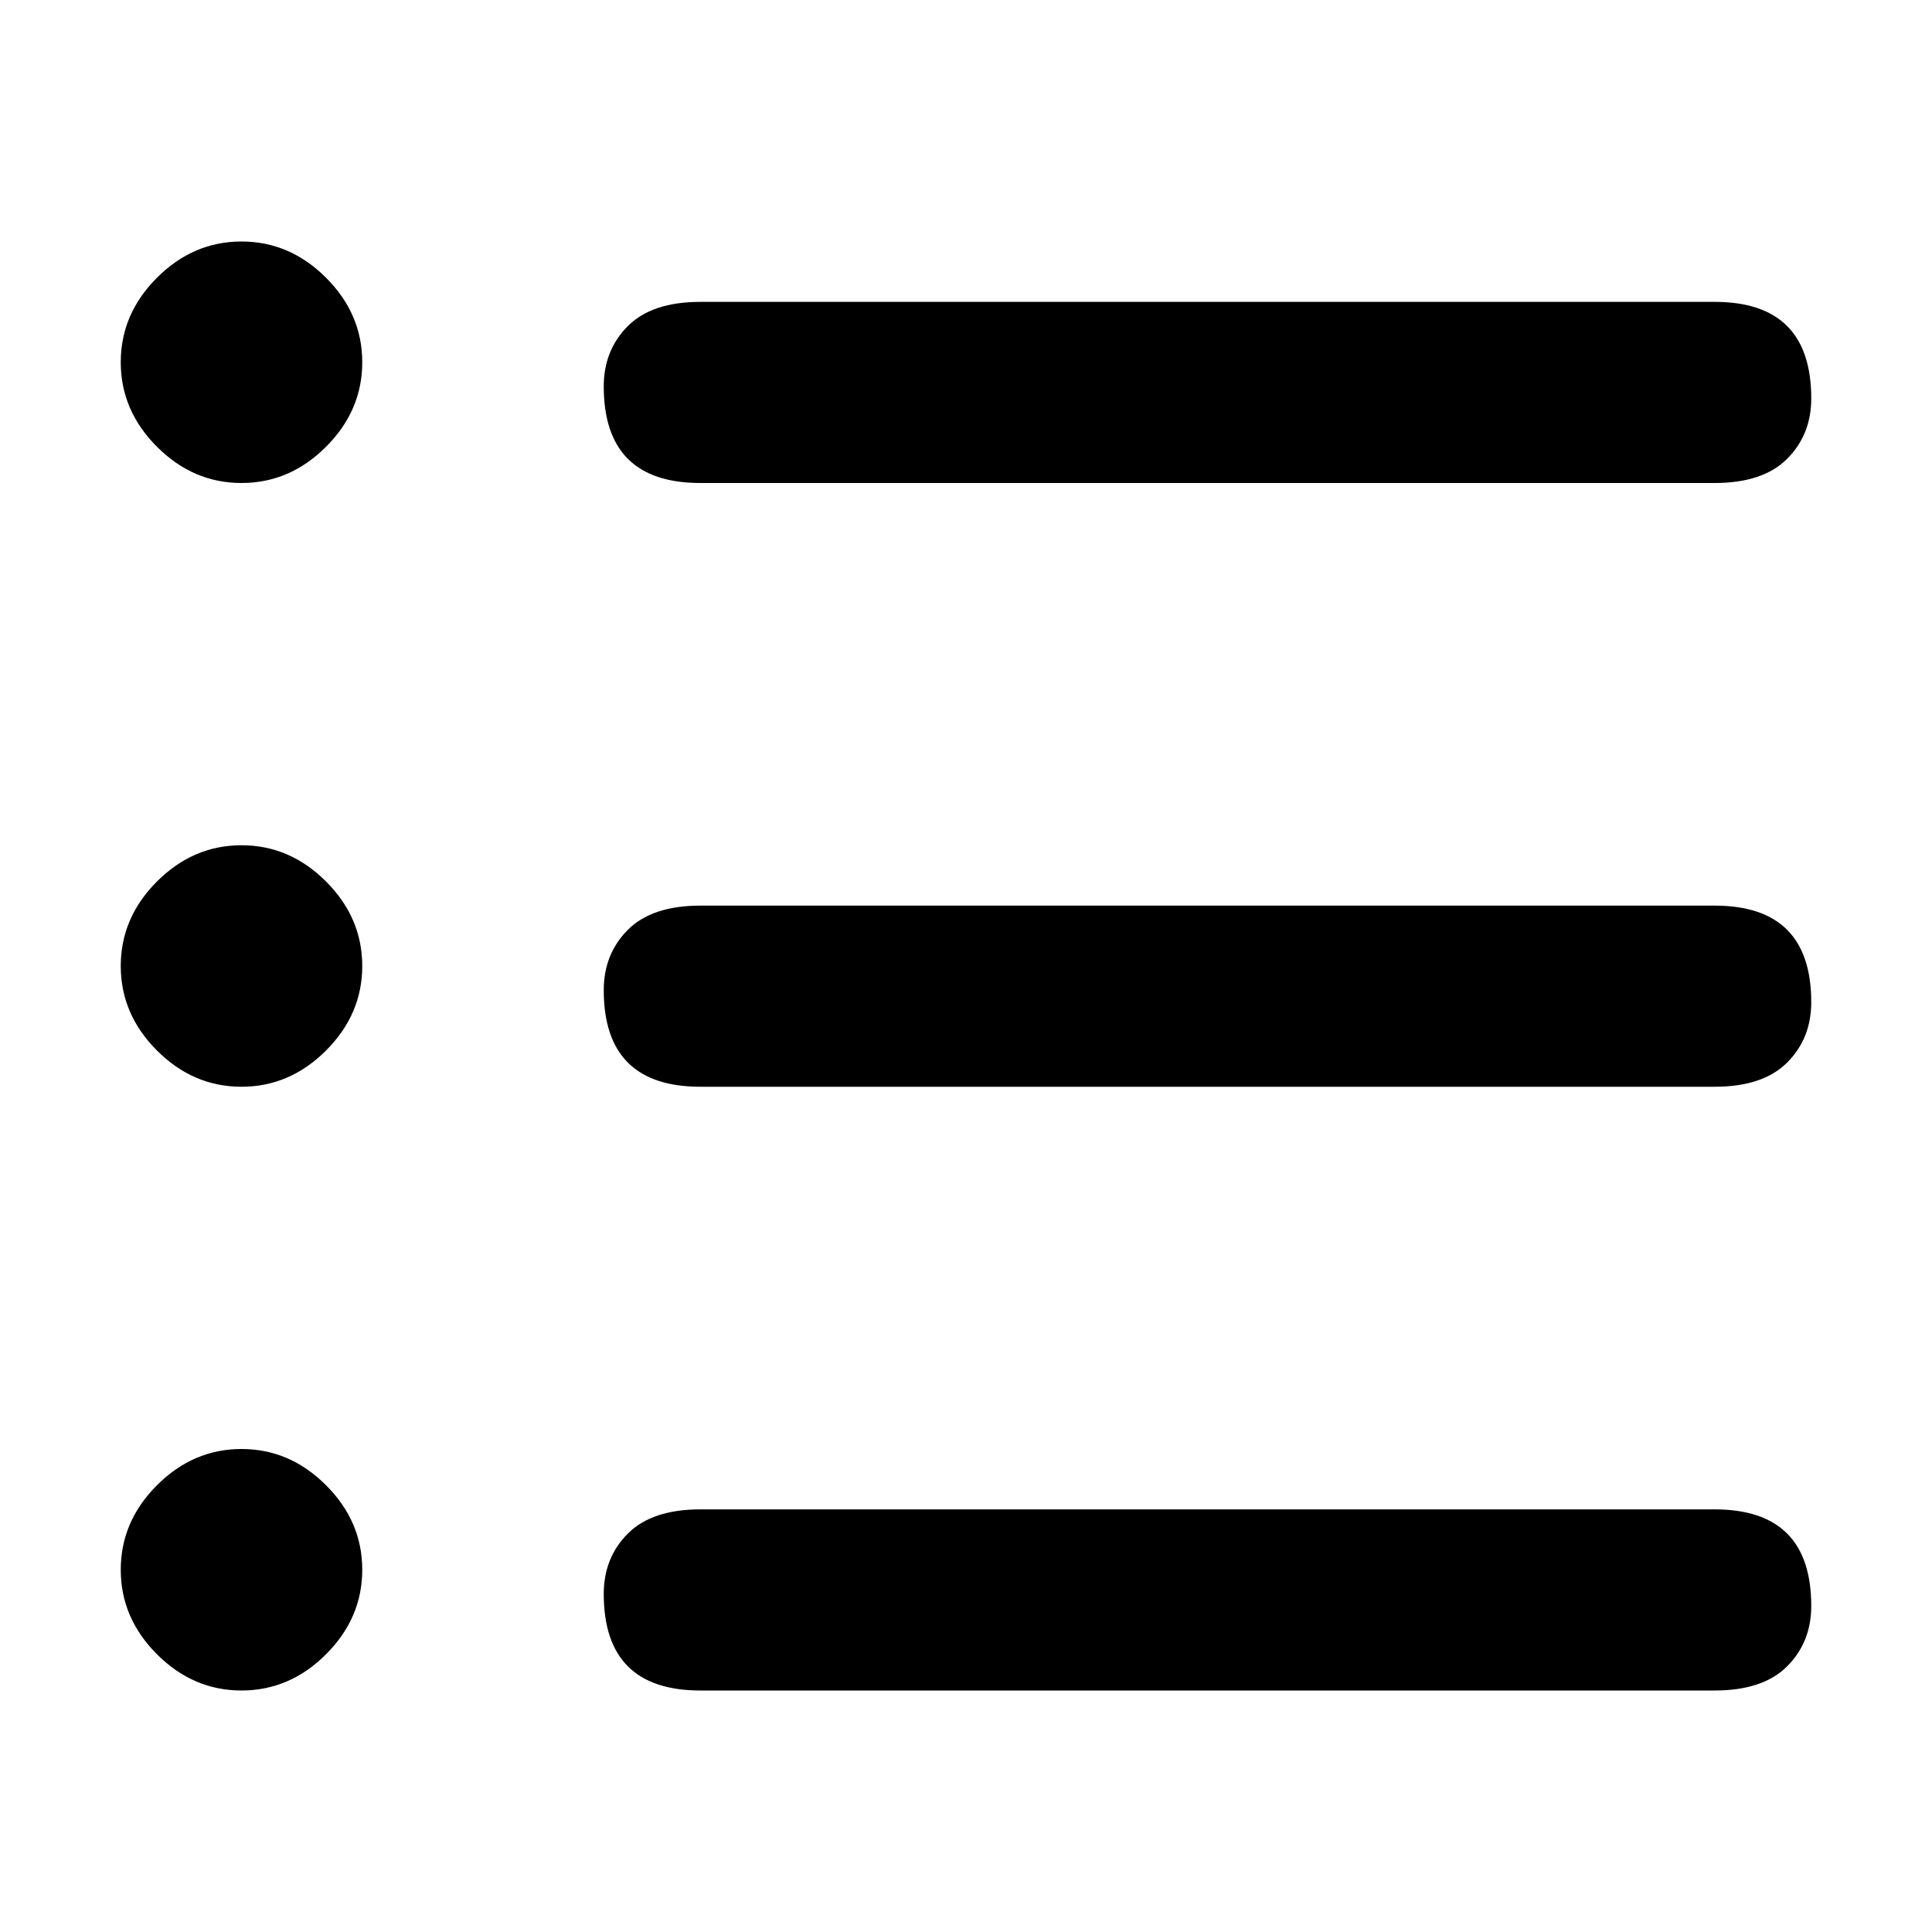
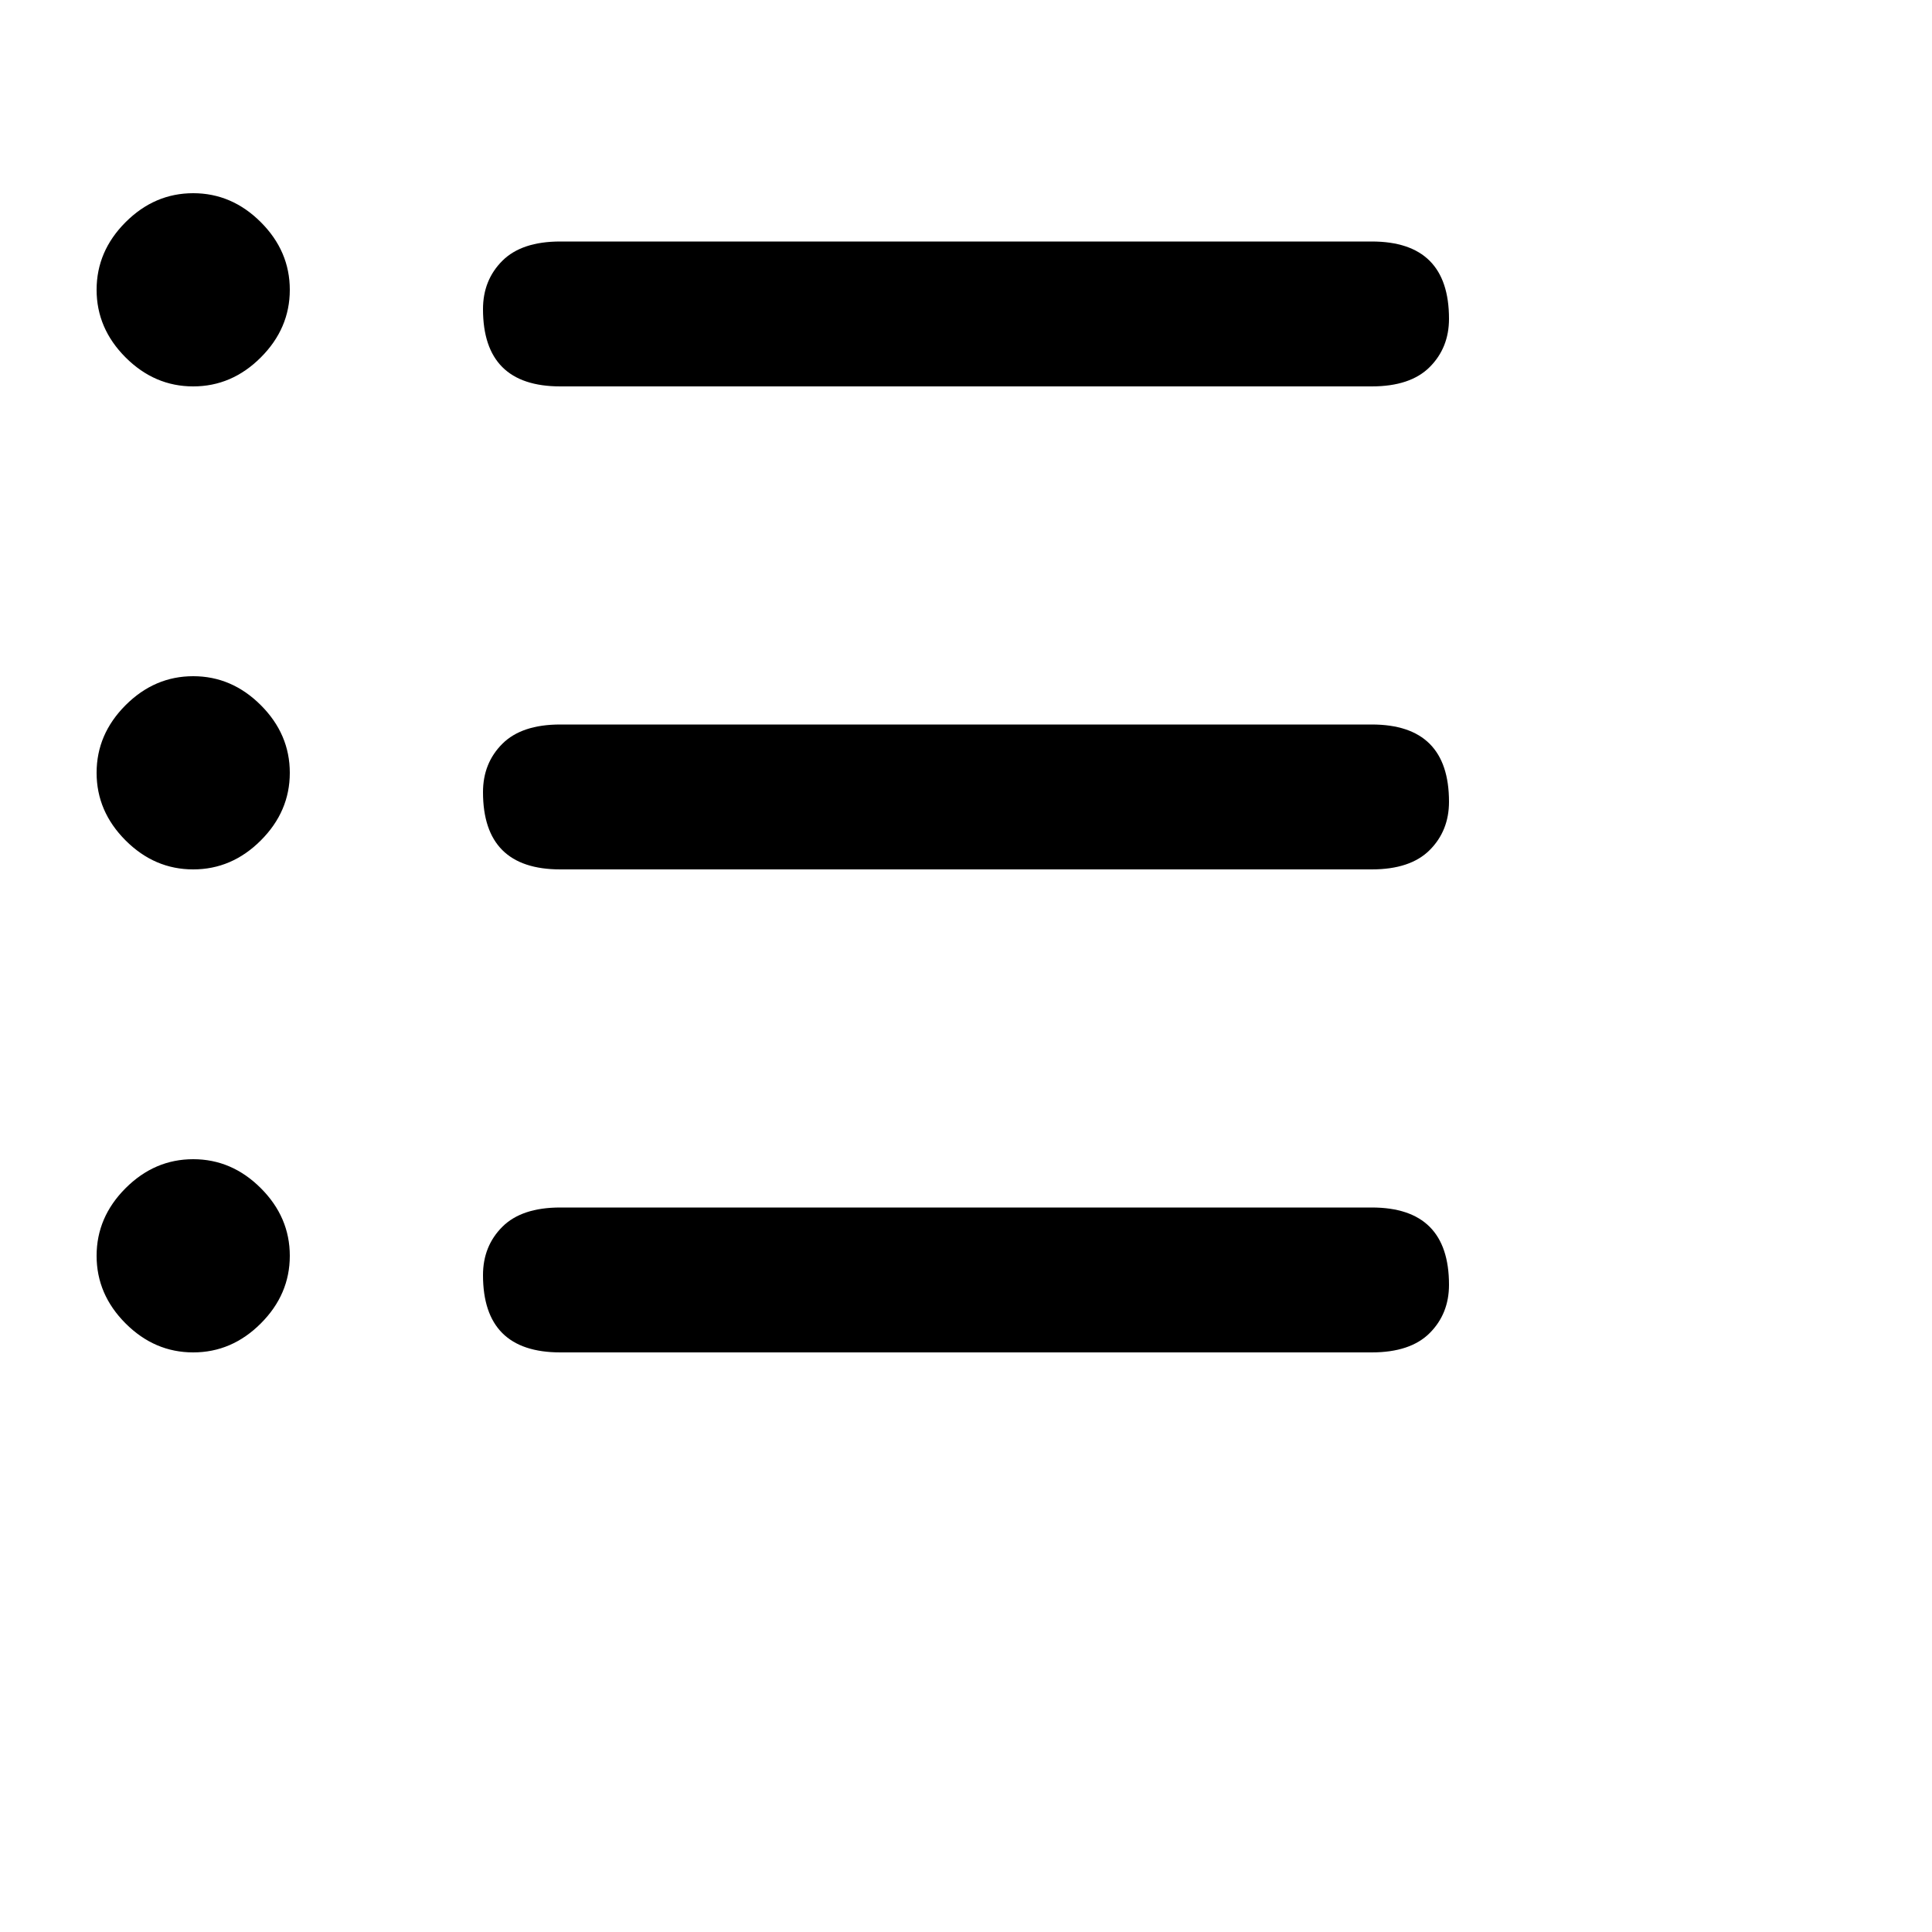
- <svg xmlns="http://www.w3.org/2000/svg" version="1.2" viewBox="0 0 16 16" width="16" height="16">
+ <svg xmlns="http://www.w3.org/2000/svg" version="1.2" viewBox="0 0 20 20" width="20" height="20">
  <path d="m5.8 2.5h8.4q0.4 0 0.6 0.2 0.2 0.2 0.2 0.6 0 0.3-0.2 0.5-0.2 0.2-0.6 0.2h-8.4q-0.4 0-0.6-0.2-0.2-0.2-0.2-0.6 0-0.3 0.2-0.5 0.2-0.2 0.6-0.2zm0 5h8.4q0.4 0 0.6 0.2 0.2 0.2 0.2 0.6 0 0.3-0.2 0.5-0.2 0.2-0.6 0.2h-8.4q-0.4 0-0.6-0.2-0.2-0.2-0.2-0.6 0-0.3 0.2-0.5 0.2-0.2 0.6-0.2zm0 5h8.4q0.4 0 0.6 0.2 0.2 0.2 0.2 0.6 0 0.3-0.2 0.5-0.2 0.2-0.6 0.2h-8.4q-0.4 0-0.6-0.2-0.2-0.2-0.2-0.6 0-0.3 0.2-0.5 0.2-0.2 0.6-0.2zm-3.8 1.5q-0.4 0-0.7-0.3-0.3-0.3-0.3-0.7 0-0.4 0.3-0.7 0.3-0.3 0.7-0.3 0.4 0 0.7 0.3 0.3 0.3 0.3 0.7 0 0.4-0.3 0.7-0.3 0.3-0.7 0.3zm1-6q0 0.4-0.3 0.7-0.3 0.3-0.7 0.3-0.4 0-0.7-0.3-0.3-0.3-0.3-0.7 0-0.4 0.3-0.7 0.3-0.3 0.7-0.3 0.4 0 0.7 0.3 0.3 0.3 0.3 0.7zm-1-4q-0.4 0-0.7-0.3-0.3-0.3-0.3-0.7 0-0.4 0.3-0.7 0.3-0.3 0.7-0.3 0.4 0 0.7 0.3 0.3 0.3 0.3 0.7 0 0.4-0.3 0.7-0.3 0.3-0.7 0.3z" />
</svg>
